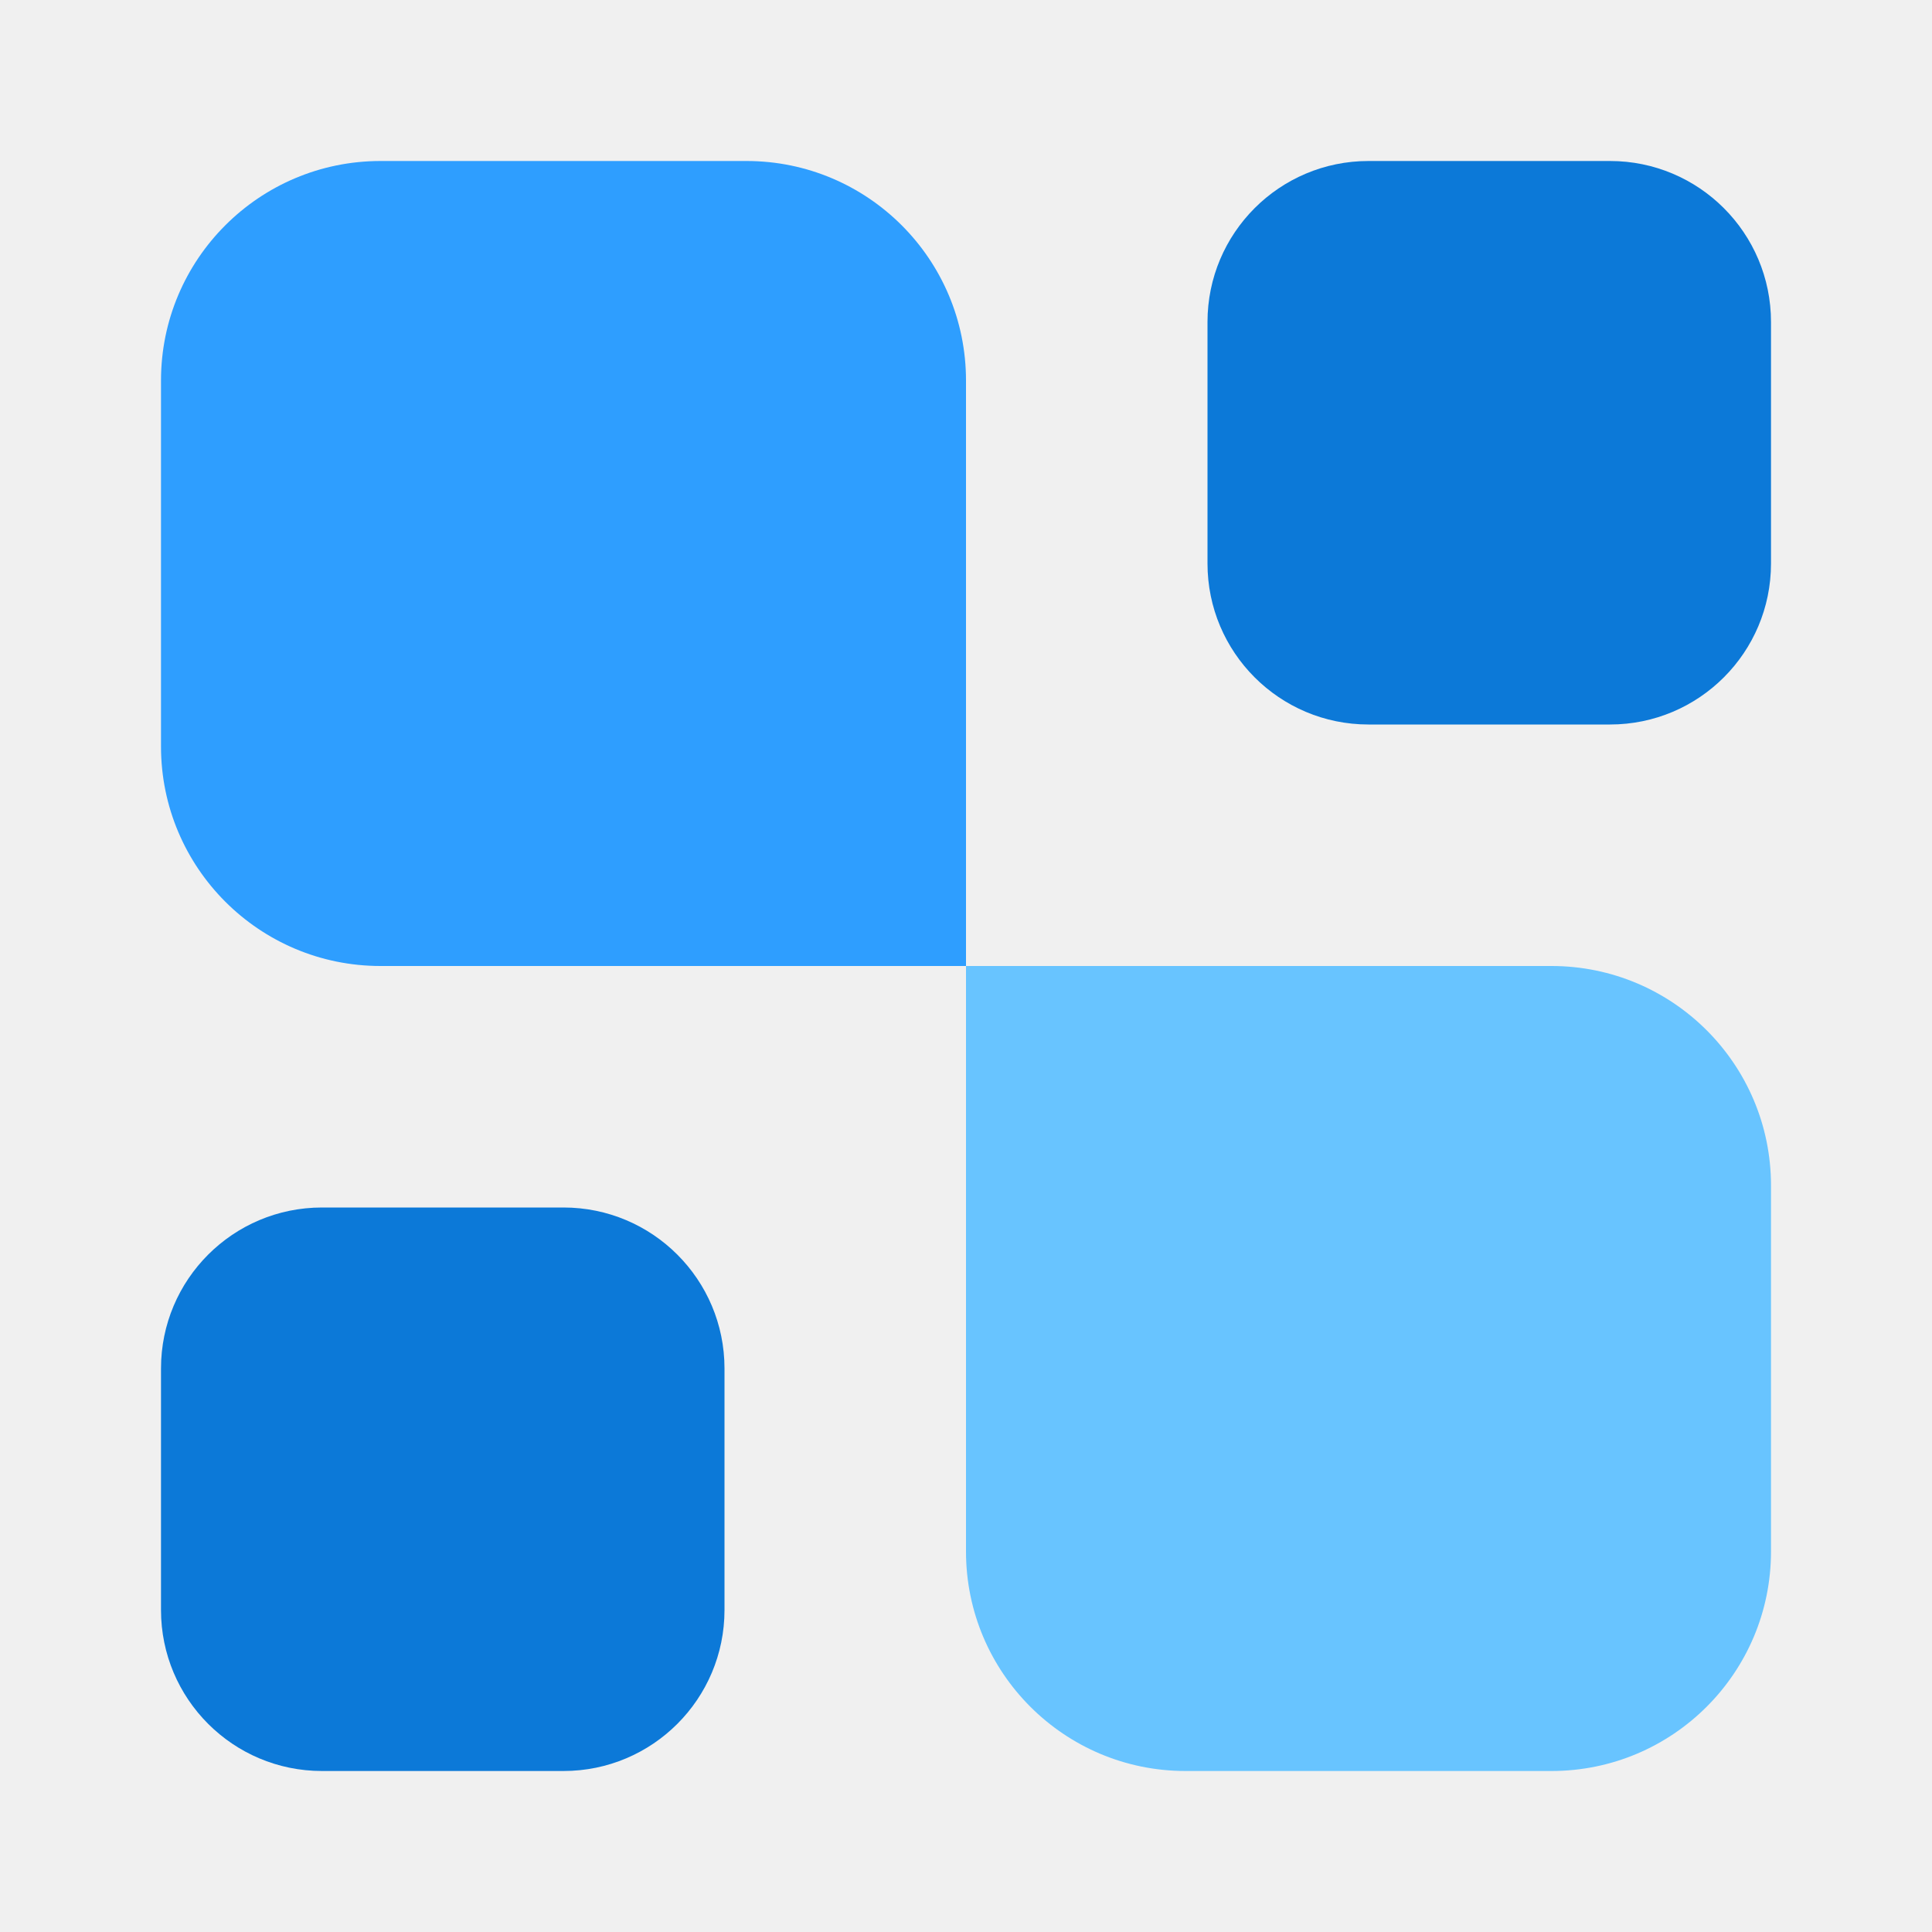
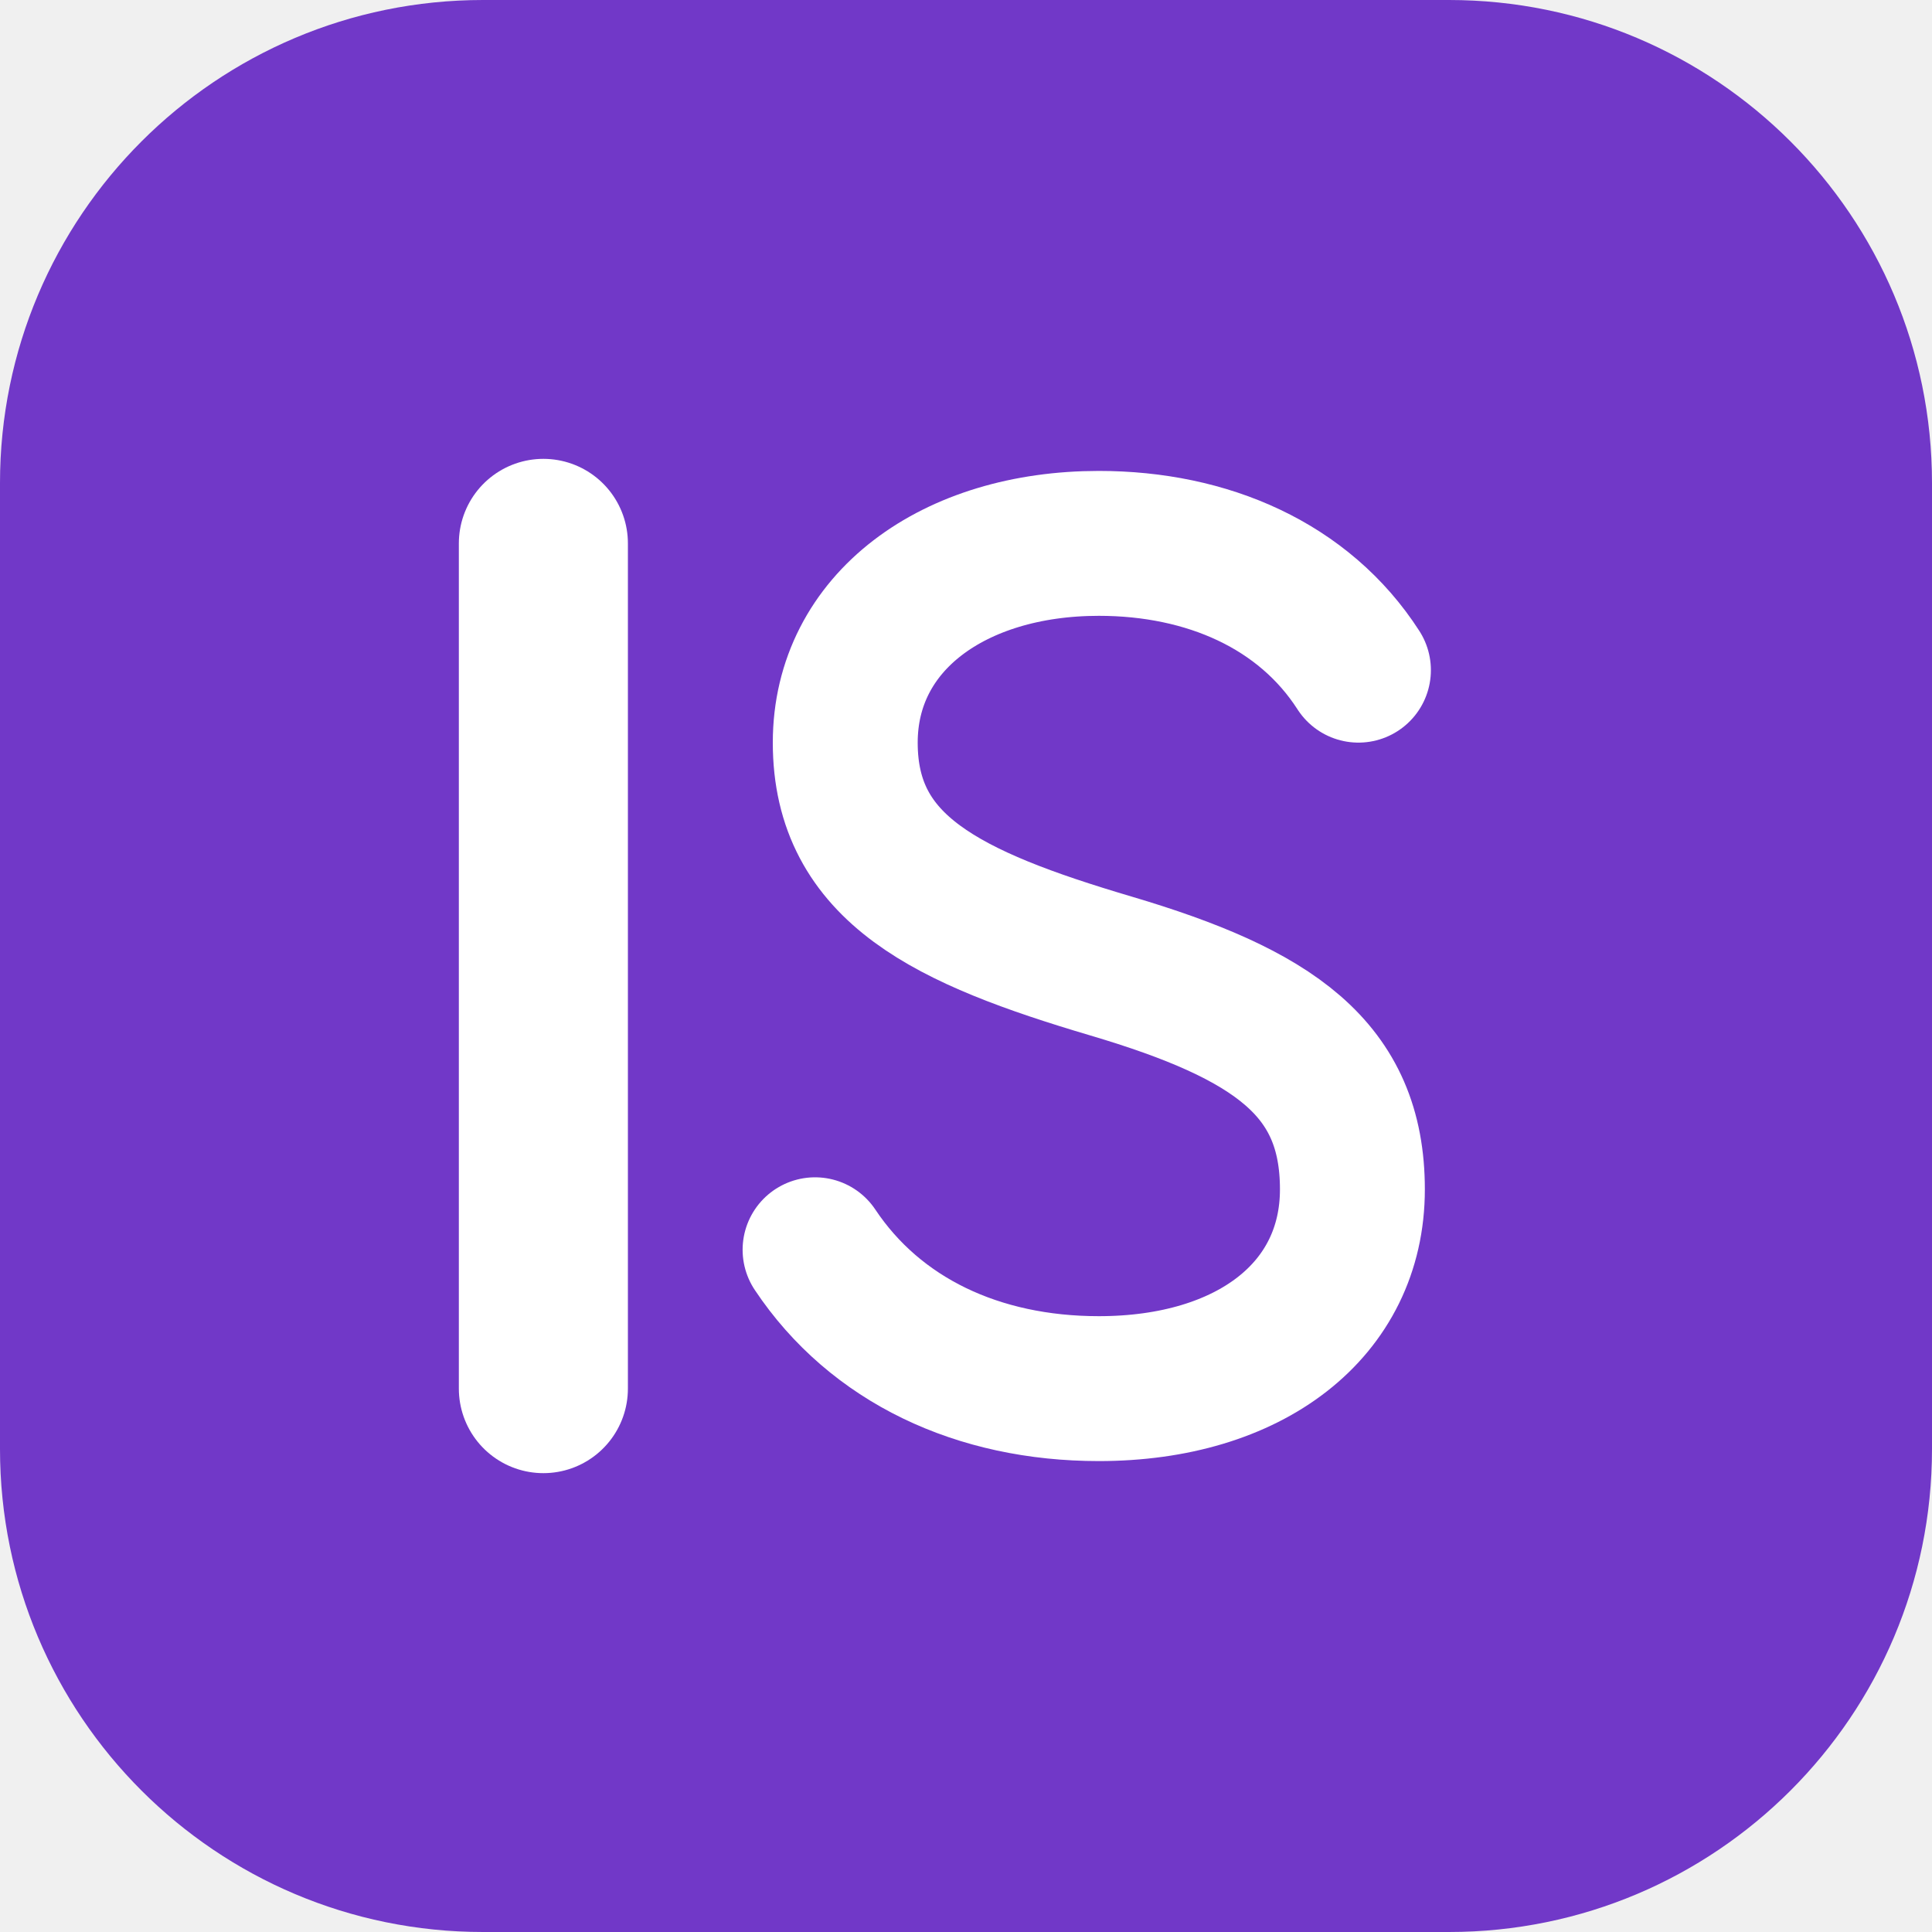
- <svg xmlns="http://www.w3.org/2000/svg" width="24" height="24" viewBox="0 0 24 24" fill="none">
-   <path d="M22 19.273C22 20.779 20.779 22 19.273 22H14.727C13.221 22 12 20.779 12 19.273V12H19.273C20.779 12 22 13.221 22 14.727V19.273Z" fill="#68C4FF" />
-   <path d="M20 2C21.105 2 22 2.895 22 4V7C22 8.105 21.105 9 20 9H17C15.895 9 15 8.105 15 7V4C15 2.895 15.895 2 17 2H20Z" fill="#0C79D8" />
-   <path d="M7 15C8.105 15 9 15.895 9 17V20C9 21.105 8.105 22 7 22H4C2.895 22 2 21.105 2 20V17C2 15.895 2.895 15 4 15H7Z" fill="#0C79D8" />
-   <path d="M12 12H4.727C3.221 12 2 10.779 2 9.273V4.727C2 3.221 3.221 2 4.727 2H9.273C10.779 2 12 3.221 12 4.727V12Z" fill="#2E9EFF" />
+ <svg xmlns="http://www.w3.org/2000/svg" width="32" height="32" viewBox="0 0 32 32" fill="none">
+   <rect width="32" height="32" rx="8" fill="#7138C8" />
+   <path d="M9 9V23" stroke="white" stroke-width="2.8" stroke-linecap="round" />
+   <path d="M22.5 11.1C21.6 9.7 20 9 18.2 9C15.8 9 14 10.3 14 12.3C14 14.4 15.7 15.2 18.4 16C21.1 16.8 22.4 17.7 22.4 19.7C22.4 21.7 20.7 23 18.2 23C16.2 23 14.5 22.2 13.5 20.7" stroke="white" stroke-width="2.4" stroke-linecap="round" />
</svg>
